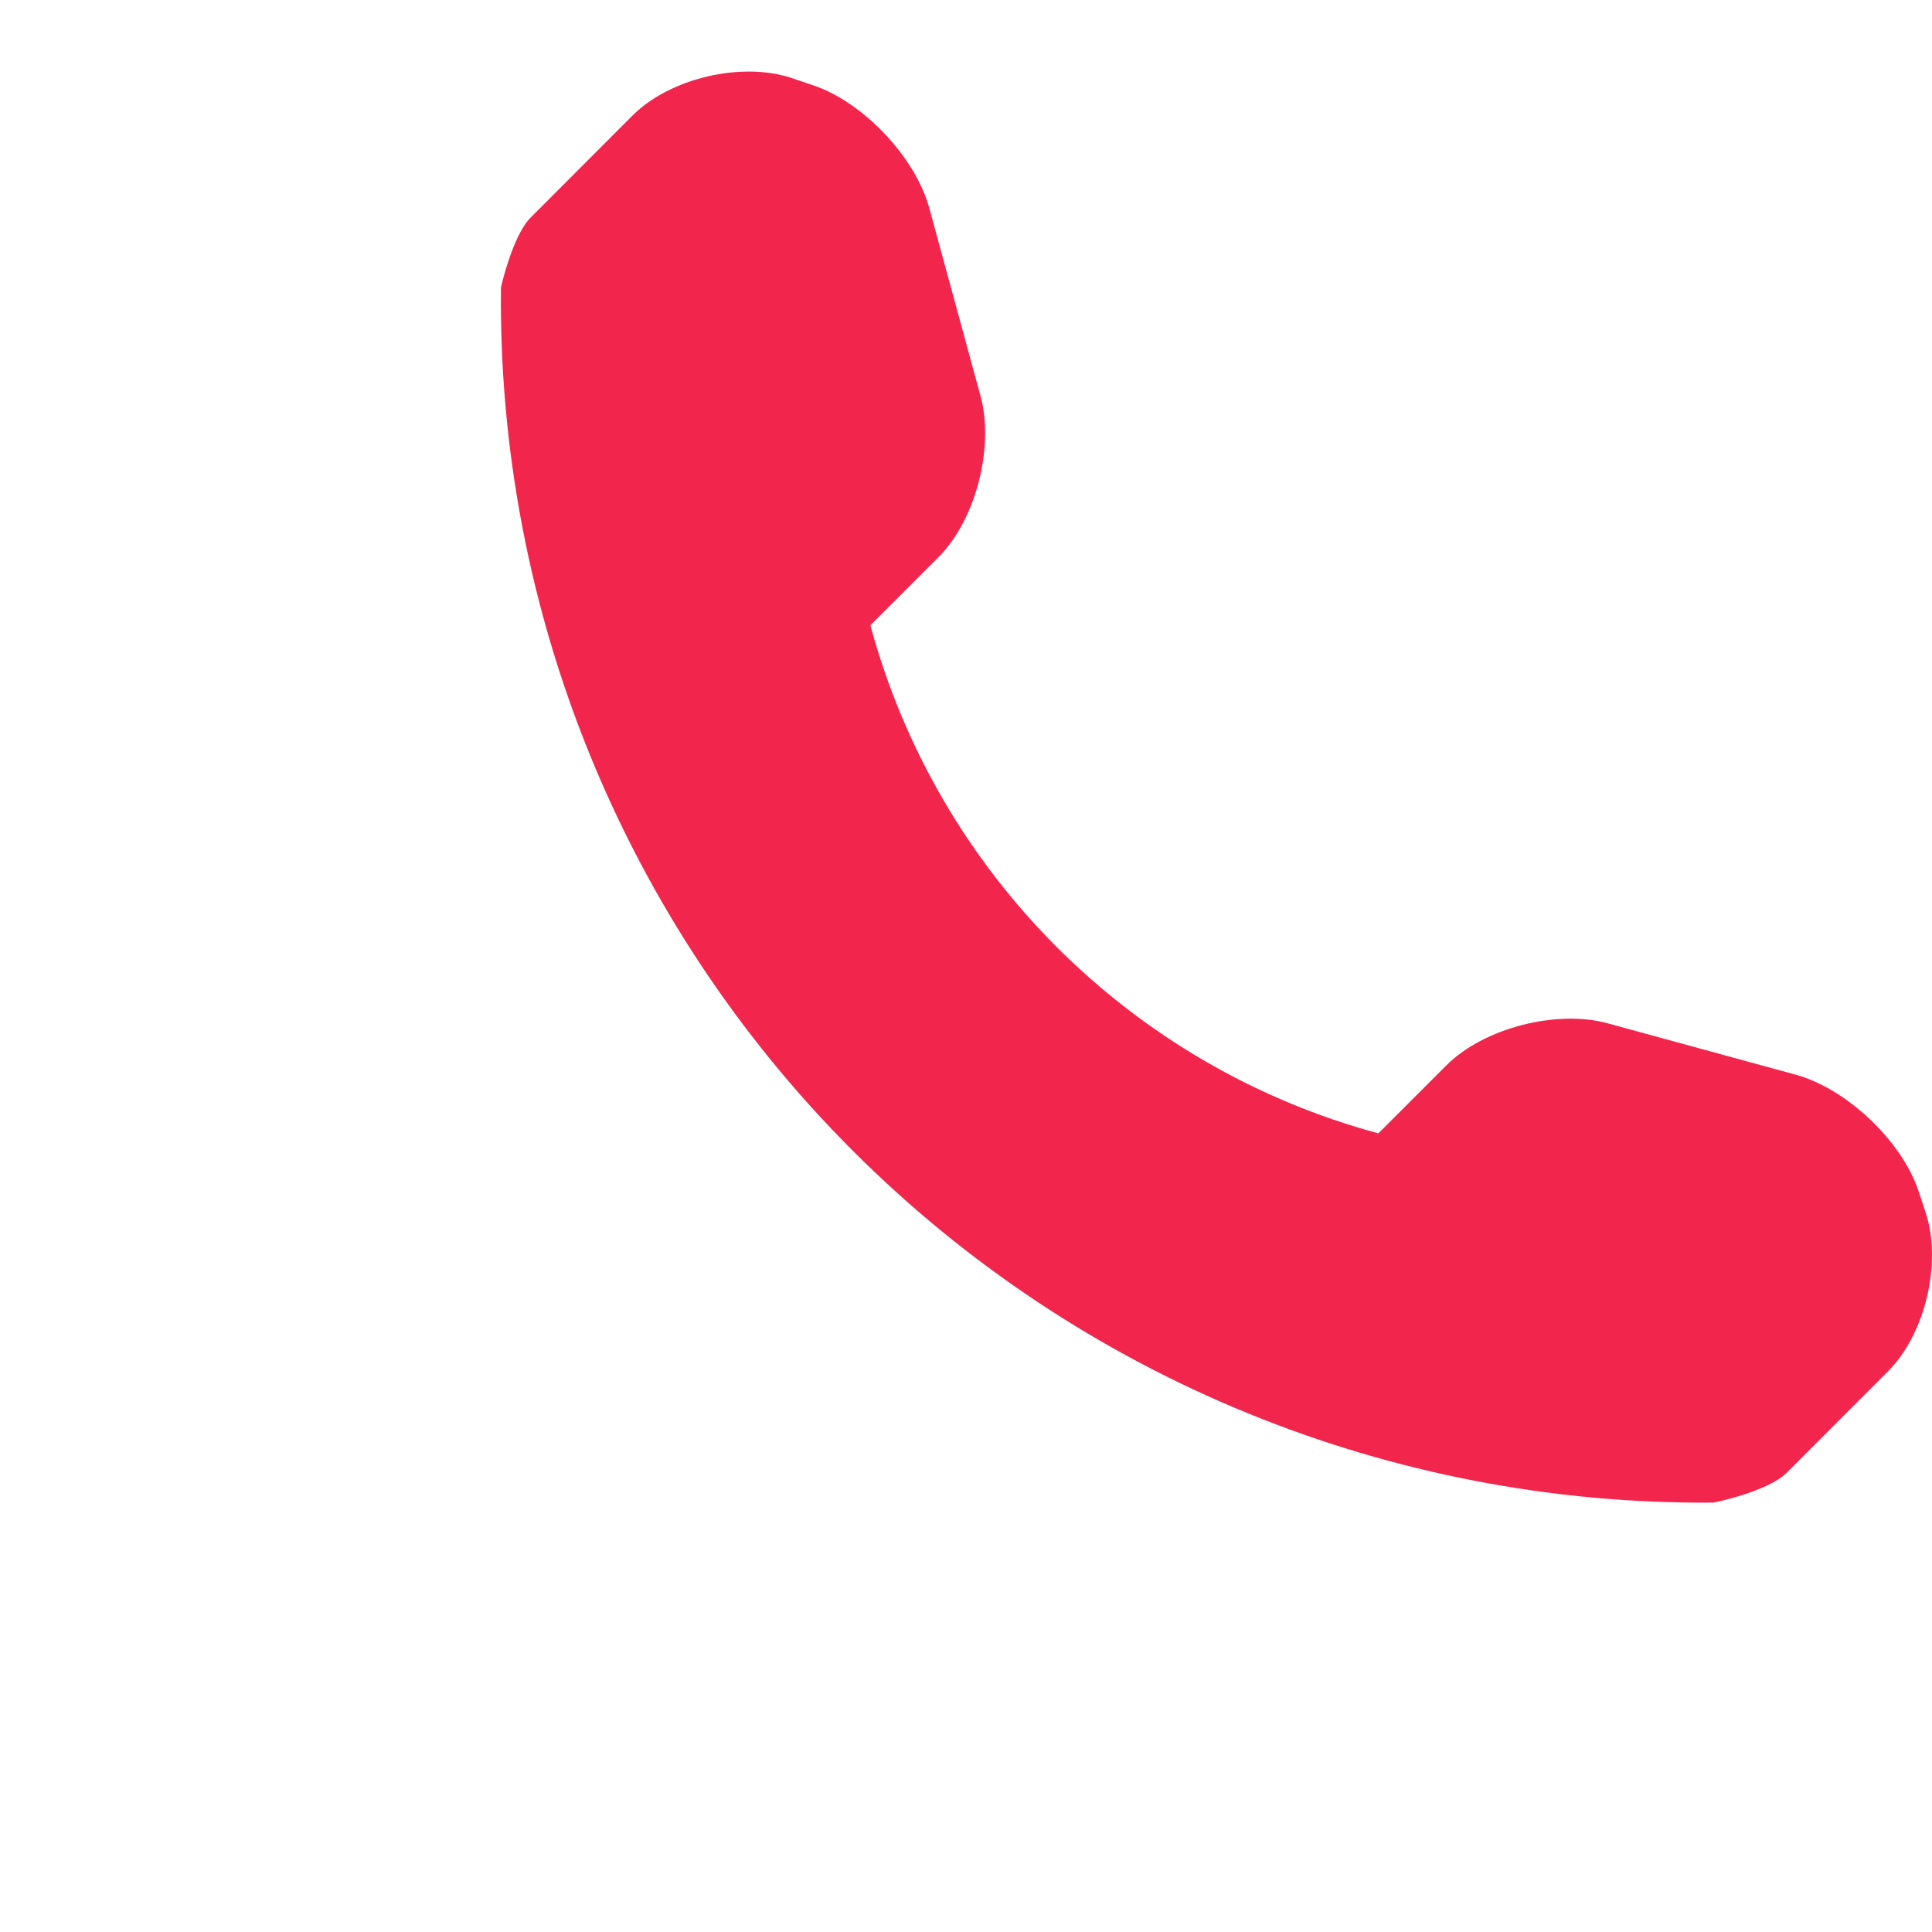
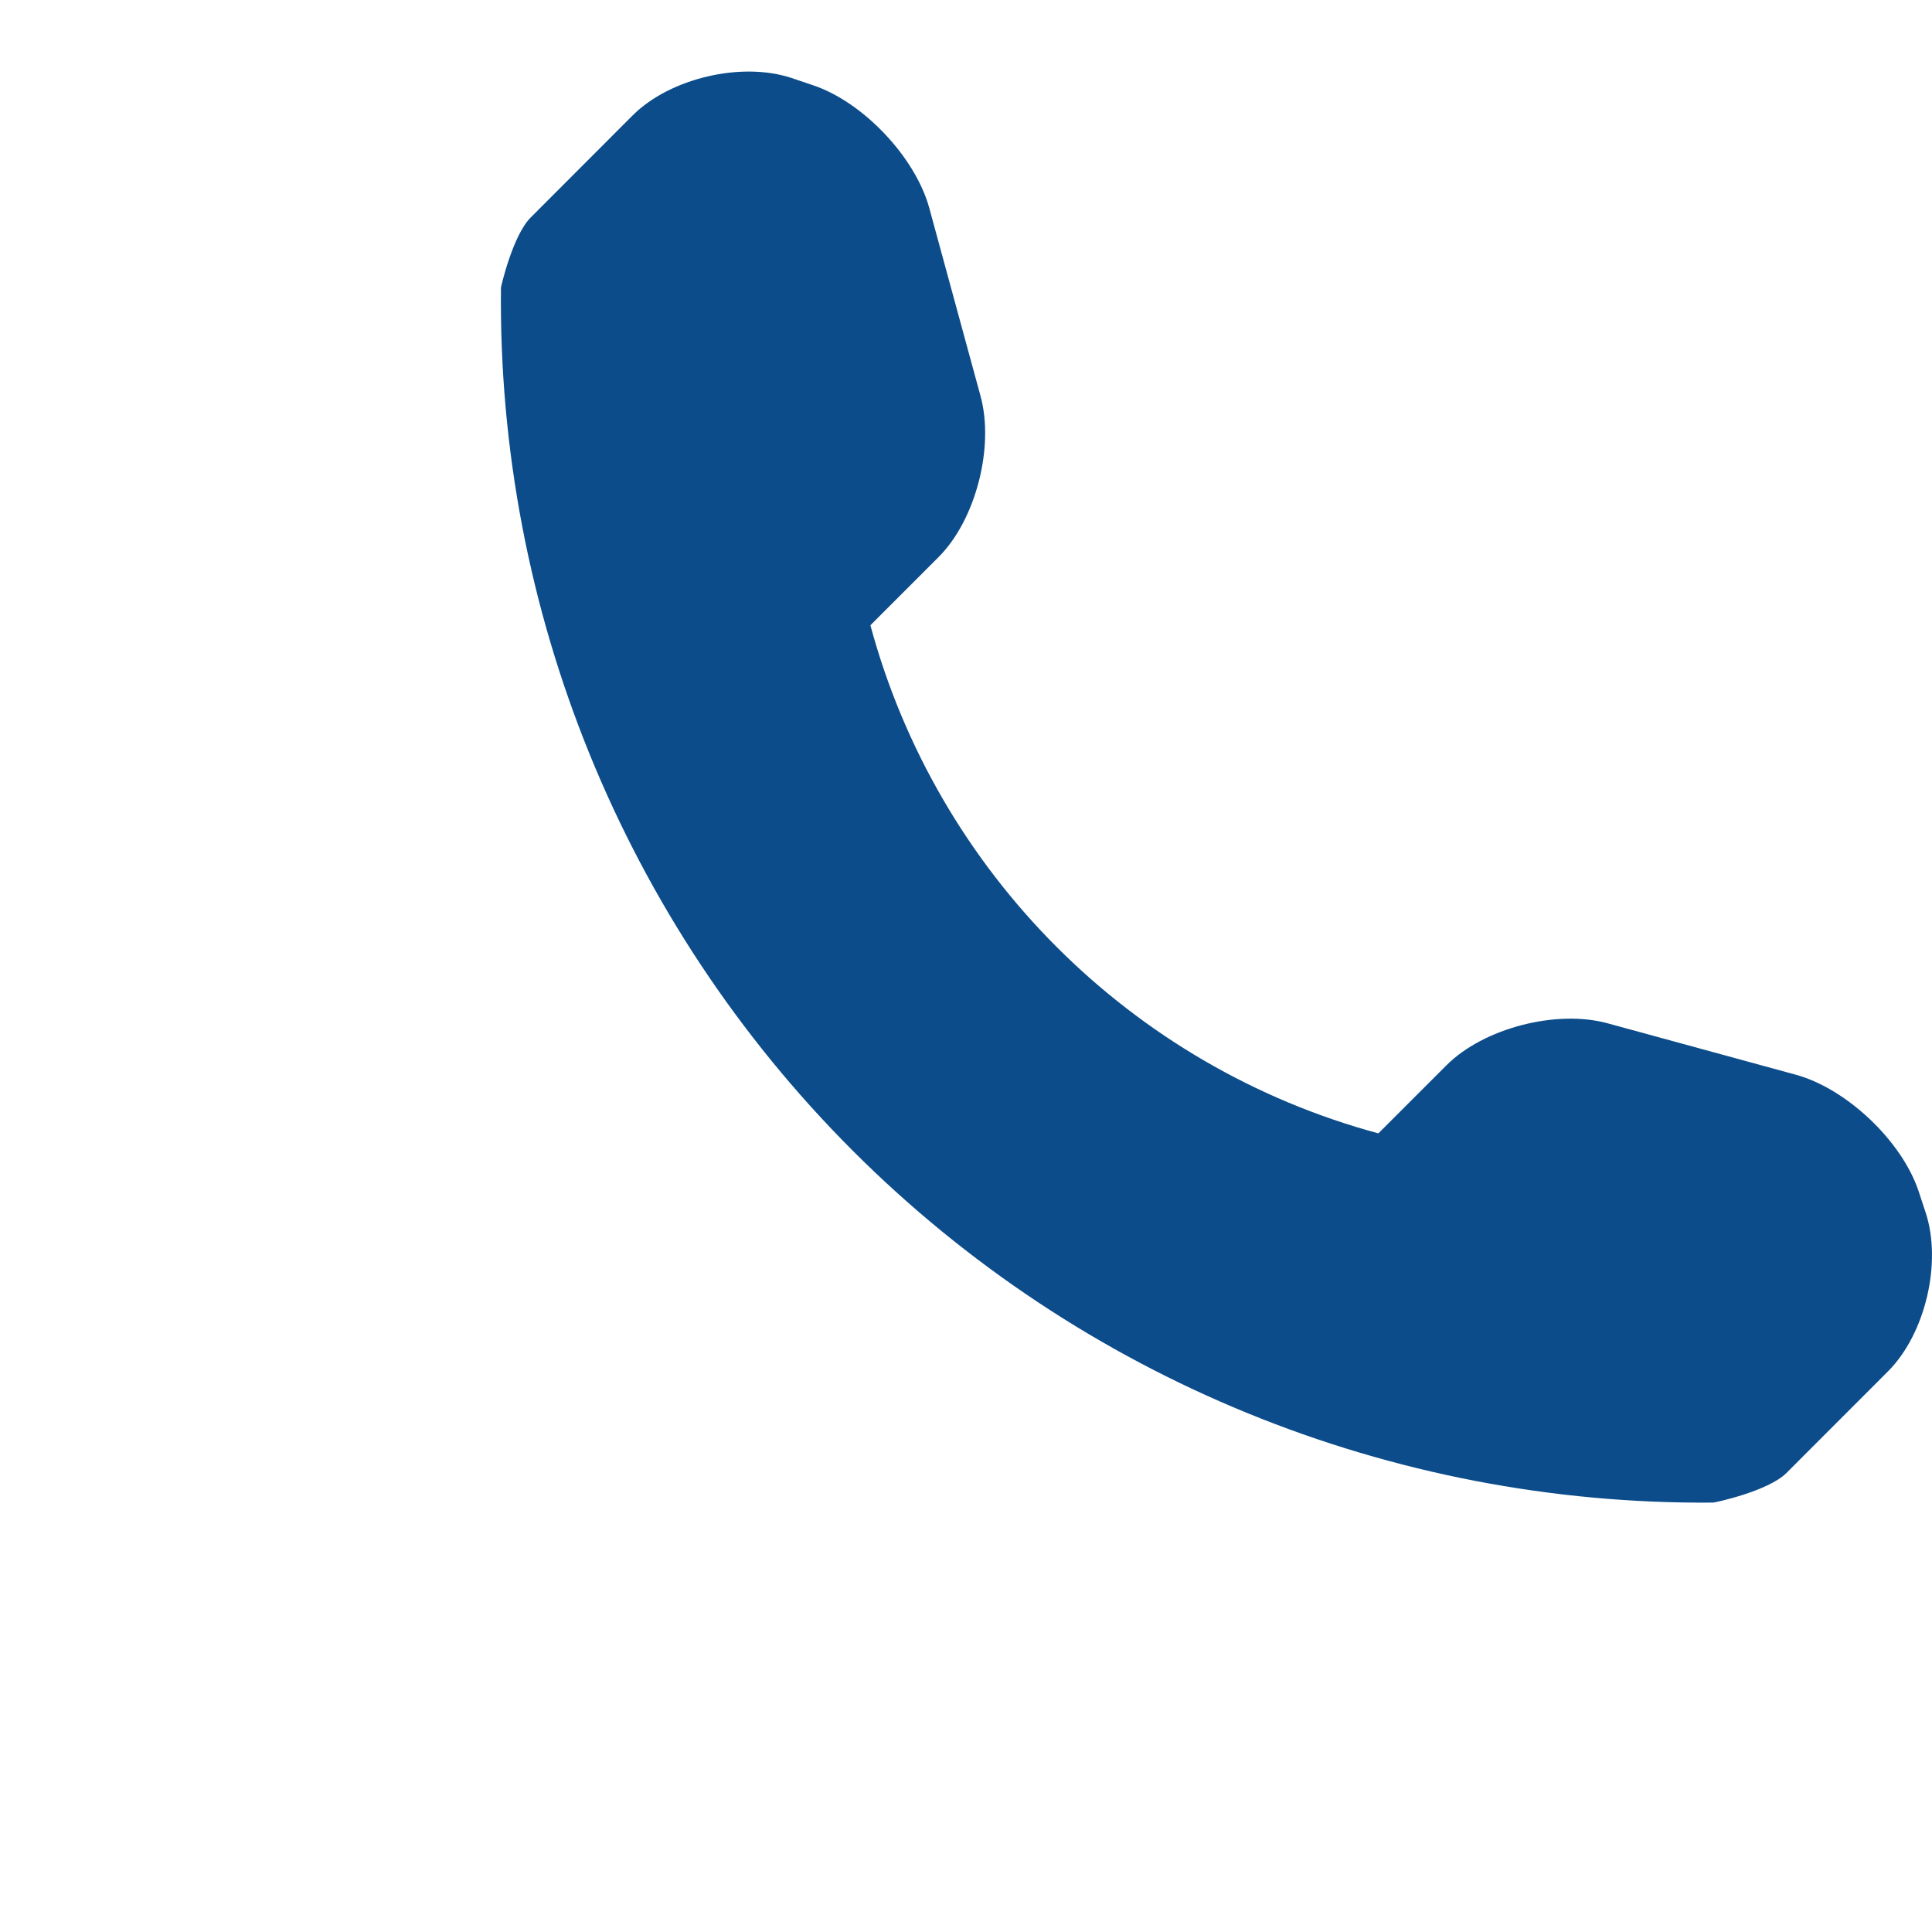
<svg xmlns="http://www.w3.org/2000/svg" width="27" height="27" viewBox="0 0 27 27" fill="none">
-   <path d="M26.91 16.942L26.811 16.642C26.575 15.941 25.802 15.21 25.092 15.018L22.464 14.3C21.752 14.106 20.735 14.367 20.214 14.888L19.263 15.839C15.807 14.905 13.097 12.194 12.164 8.738L13.115 7.787C13.637 7.266 13.897 6.25 13.704 5.538L12.987 2.908C12.793 2.197 12.061 1.424 11.361 1.191L11.062 1.09C10.361 0.857 9.361 1.093 8.84 1.614L7.418 3.038C7.163 3.291 7.001 4.014 7.001 4.017C6.951 8.534 8.722 12.886 11.917 16.081C15.104 19.269 19.439 21.037 23.942 20.999C23.965 20.999 24.709 20.84 24.964 20.587L26.386 19.164C26.907 18.642 27.143 17.643 26.91 16.942Z" fill="#F2264D" />
+   <path d="M26.91 16.942L26.811 16.642C26.575 15.941 25.802 15.21 25.092 15.018L22.464 14.3C21.752 14.106 20.735 14.367 20.214 14.888L19.263 15.839C15.807 14.905 13.097 12.194 12.164 8.738L13.115 7.787C13.637 7.266 13.897 6.25 13.704 5.538L12.987 2.908C12.793 2.197 12.061 1.424 11.361 1.191L11.062 1.09C10.361 0.857 9.361 1.093 8.84 1.614L7.418 3.038C7.163 3.291 7.001 4.014 7.001 4.017C6.951 8.534 8.722 12.886 11.917 16.081C15.104 19.269 19.439 21.037 23.942 20.999C23.965 20.999 24.709 20.84 24.964 20.587L26.386 19.164C26.907 18.642 27.143 17.643 26.91 16.942Z" fill="#0C4C8A" />
</svg>
